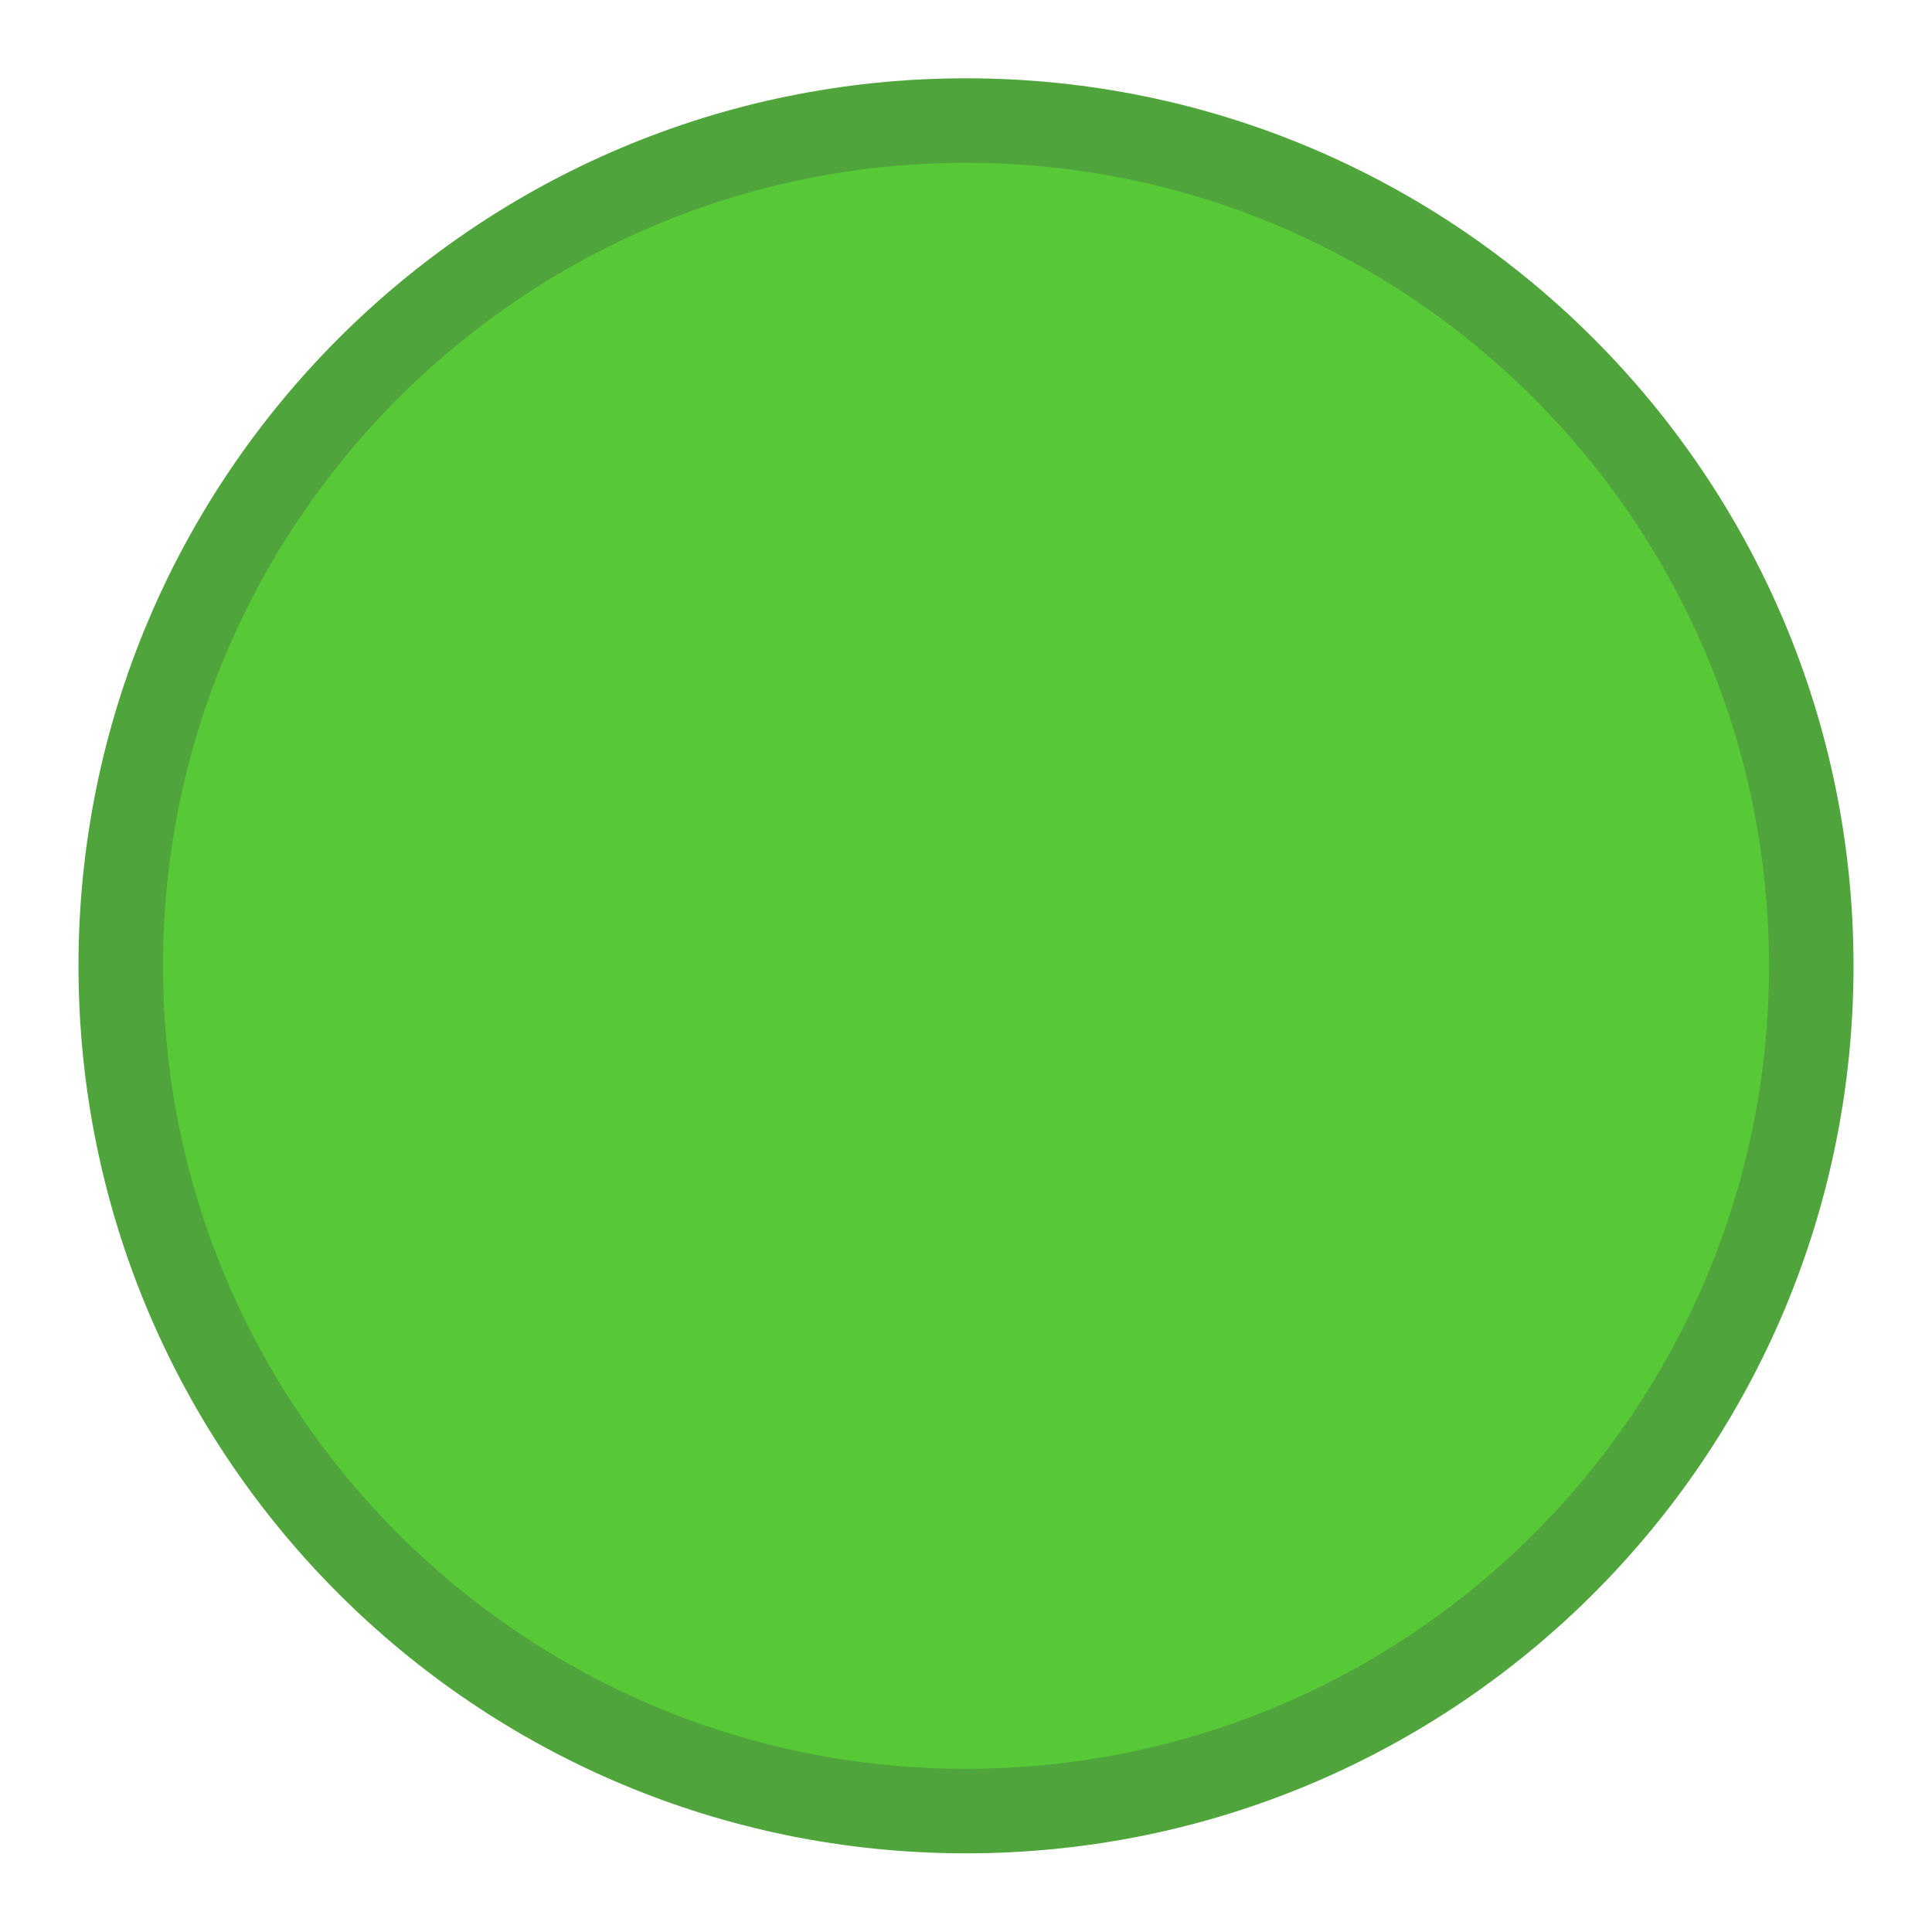
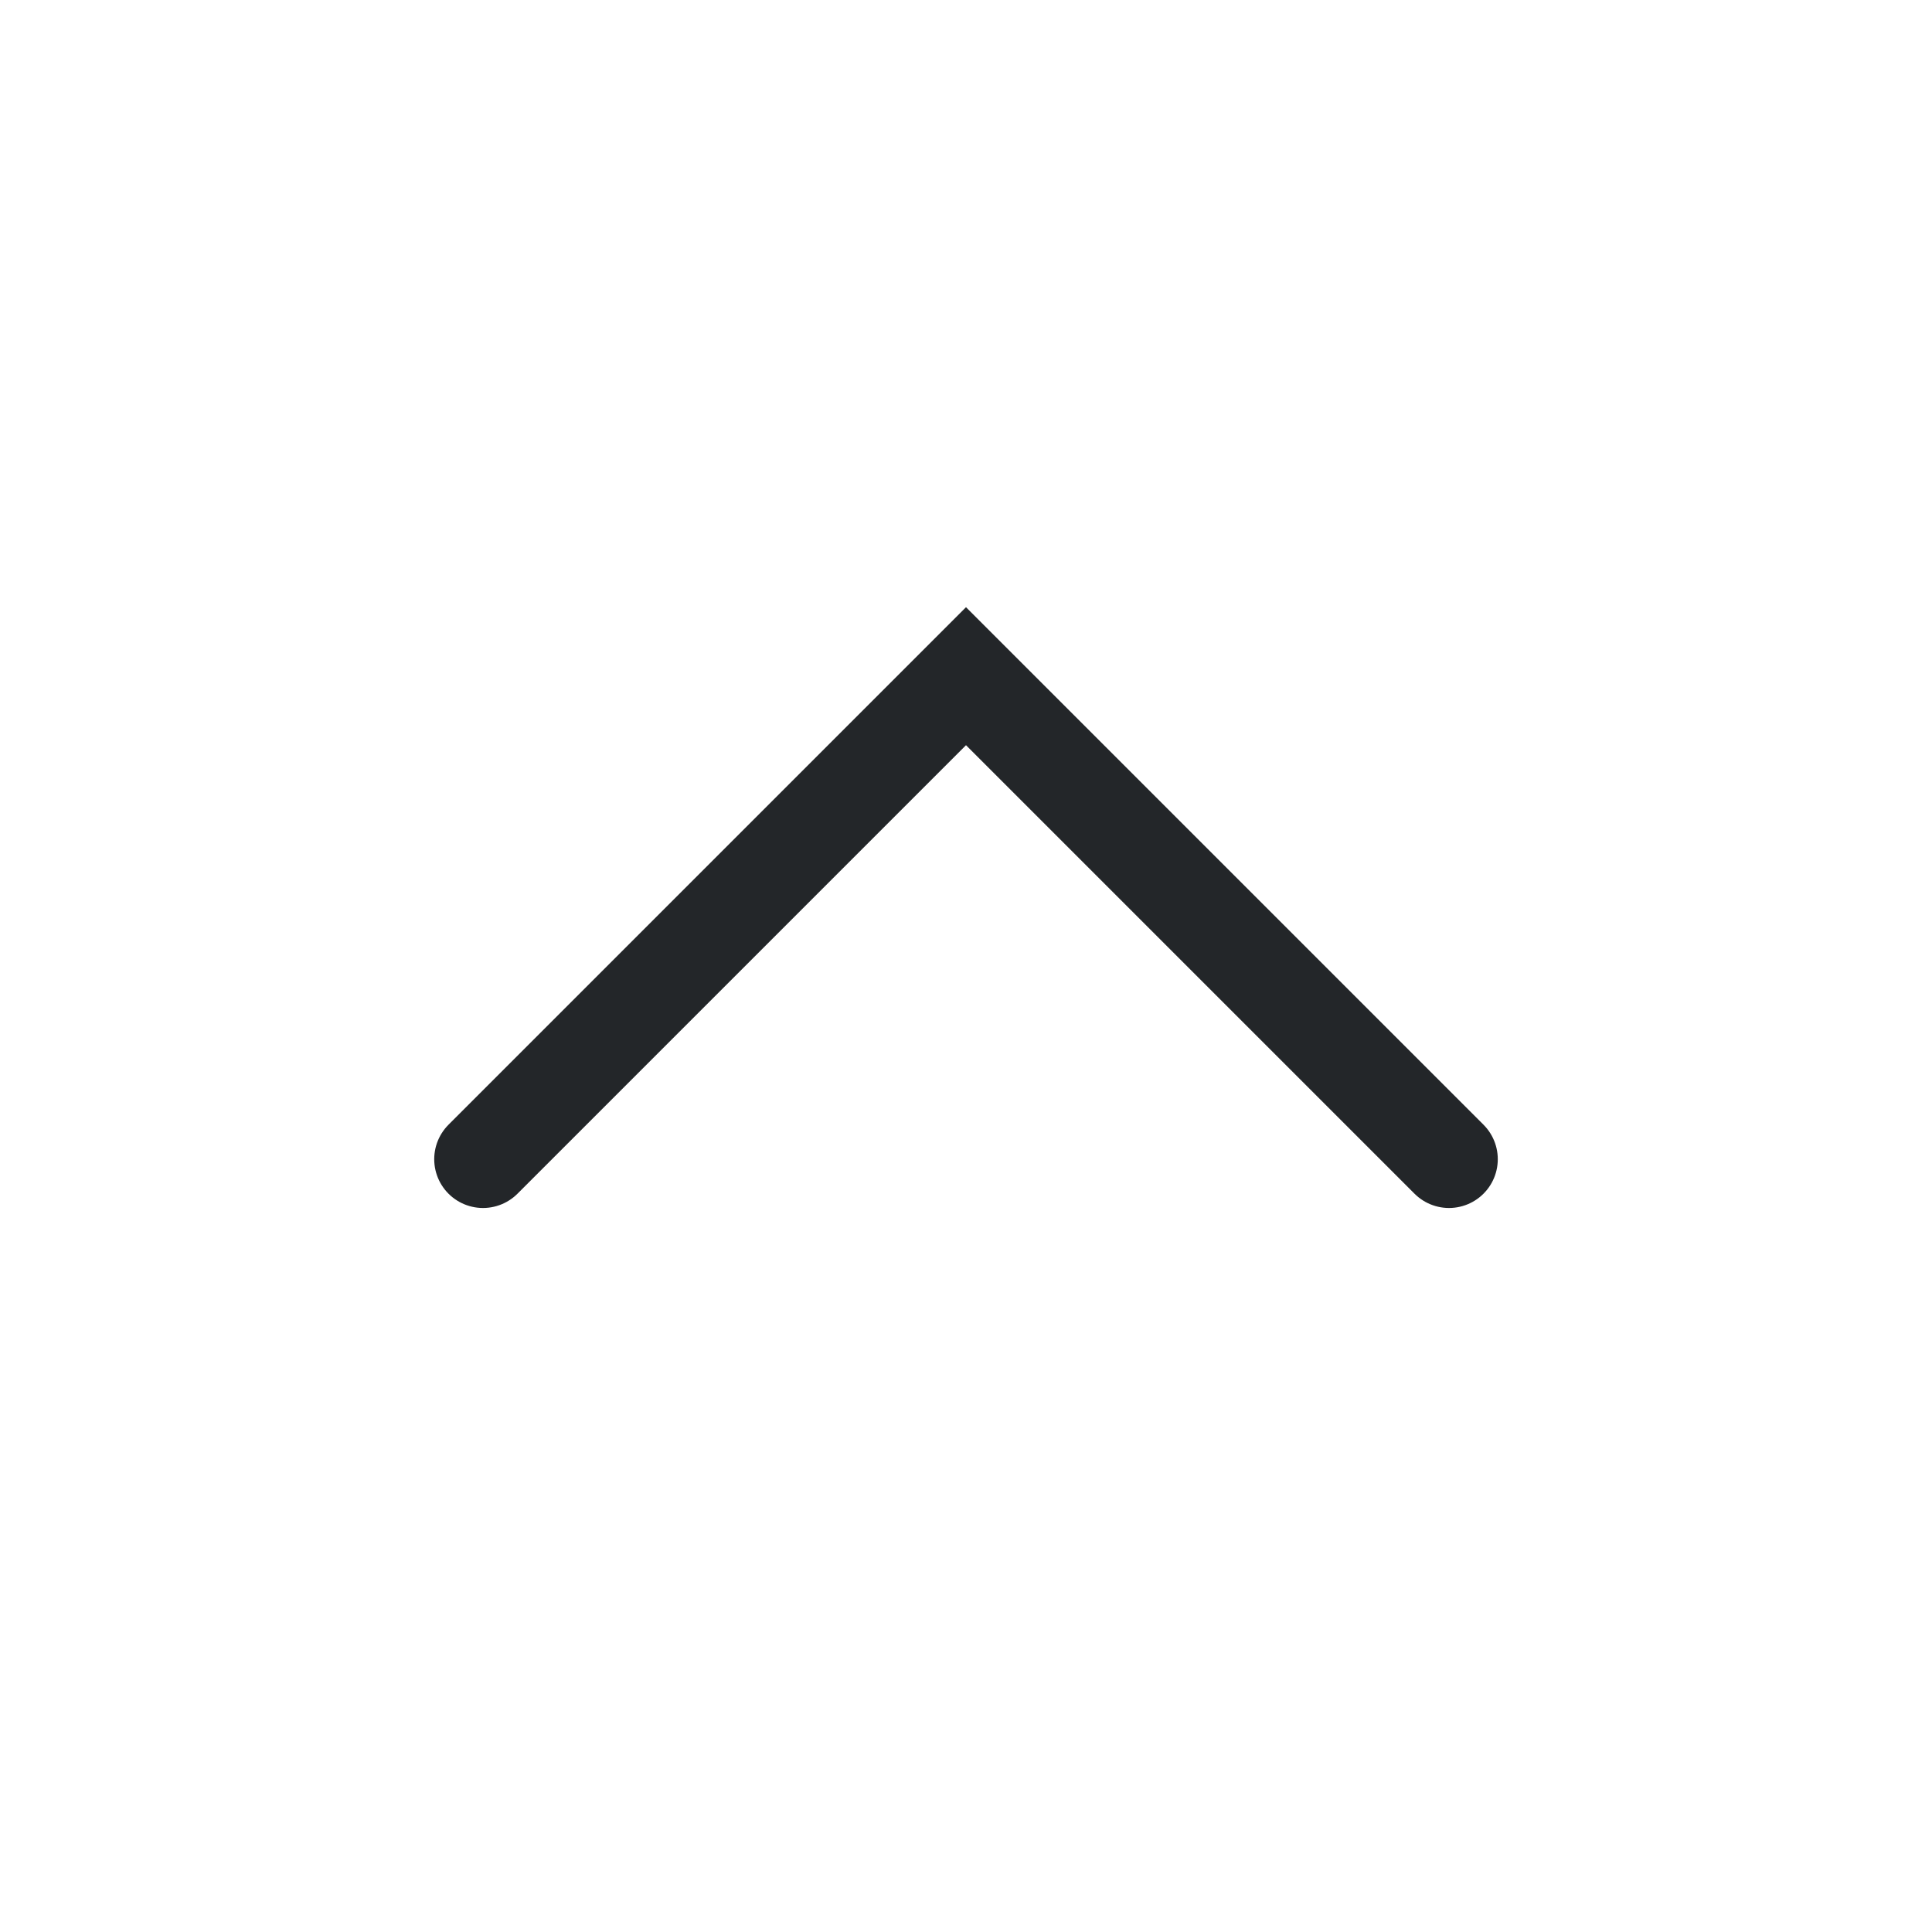
<svg xmlns="http://www.w3.org/2000/svg" viewBox="0 0 50 50" version="1.2" baseProfile="tiny">
  <defs>
</defs>
  <g fill="none" stroke="black" stroke-width="1" fill-rule="evenodd" stroke-linecap="square" stroke-linejoin="bevel">
-     <g fill="#000000" fill-opacity="1" stroke="none" transform="matrix(3.125,0,0,3.125,-853.125,758.243)" font-family="Noto Sans" font-size="10" font-weight="400" font-style="normal" opacity="0">
-       <rect x="273" y="-242.638" width="16" height="16" />
-     </g>
-     <g fill="#58c936" fill-opacity="1" stroke="none" transform="matrix(3.125,0,0,3.125,-12.5,-3226.13)" font-family="Noto Sans" font-size="10" font-weight="400" font-style="normal">
-       <path vector-effect="none" fill-rule="evenodd" d="M12,1047.36 C15.866,1047.36 19,1044.23 19,1040.36 C19,1036.5 15.866,1033.36 12,1033.36 C8.134,1033.36 5,1036.5 5,1040.36 C5,1044.23 8.134,1047.36 12,1047.36 " />
-     </g>
-     <g fill="none" stroke="#4fa53b" stroke-opacity="1" stroke-width="0.7" stroke-linecap="butt" stroke-linejoin="miter" stroke-miterlimit="4" transform="matrix(3.125,0,0,3.125,-12.5,-3226.13)" font-family="Noto Sans" font-size="10" font-weight="400" font-style="normal">
-       <path vector-effect="none" fill-rule="evenodd" d="M12,1047.36 C15.866,1047.36 19,1044.23 19,1040.36 C19,1036.5 15.866,1033.36 12,1033.36 C8.134,1033.36 5,1036.5 5,1040.36 C5,1044.23 8.134,1047.36 12,1047.36 " />
+     <g fill="none" stroke="#232629" stroke-opacity="1" stroke-width="1.01" stroke-linecap="round" stroke-linejoin="miter" stroke-miterlimit="2" transform="matrix(2.5,0,0,2.5,2.5,2.5)" font-family="Noto Sans" font-size="10" font-weight="400" font-style="normal">
+       <polyline fill="none" vector-effect="none" points="4,11 9,6 14,11 " />
    </g>
    <g fill="none" stroke="#000000" stroke-opacity="1" stroke-width="1" stroke-linecap="square" stroke-linejoin="bevel" transform="matrix(1,0,0,1,0,0)" font-family="Noto Sans" font-size="10" font-weight="400" font-style="normal">
</g>
  </g>
</svg>
